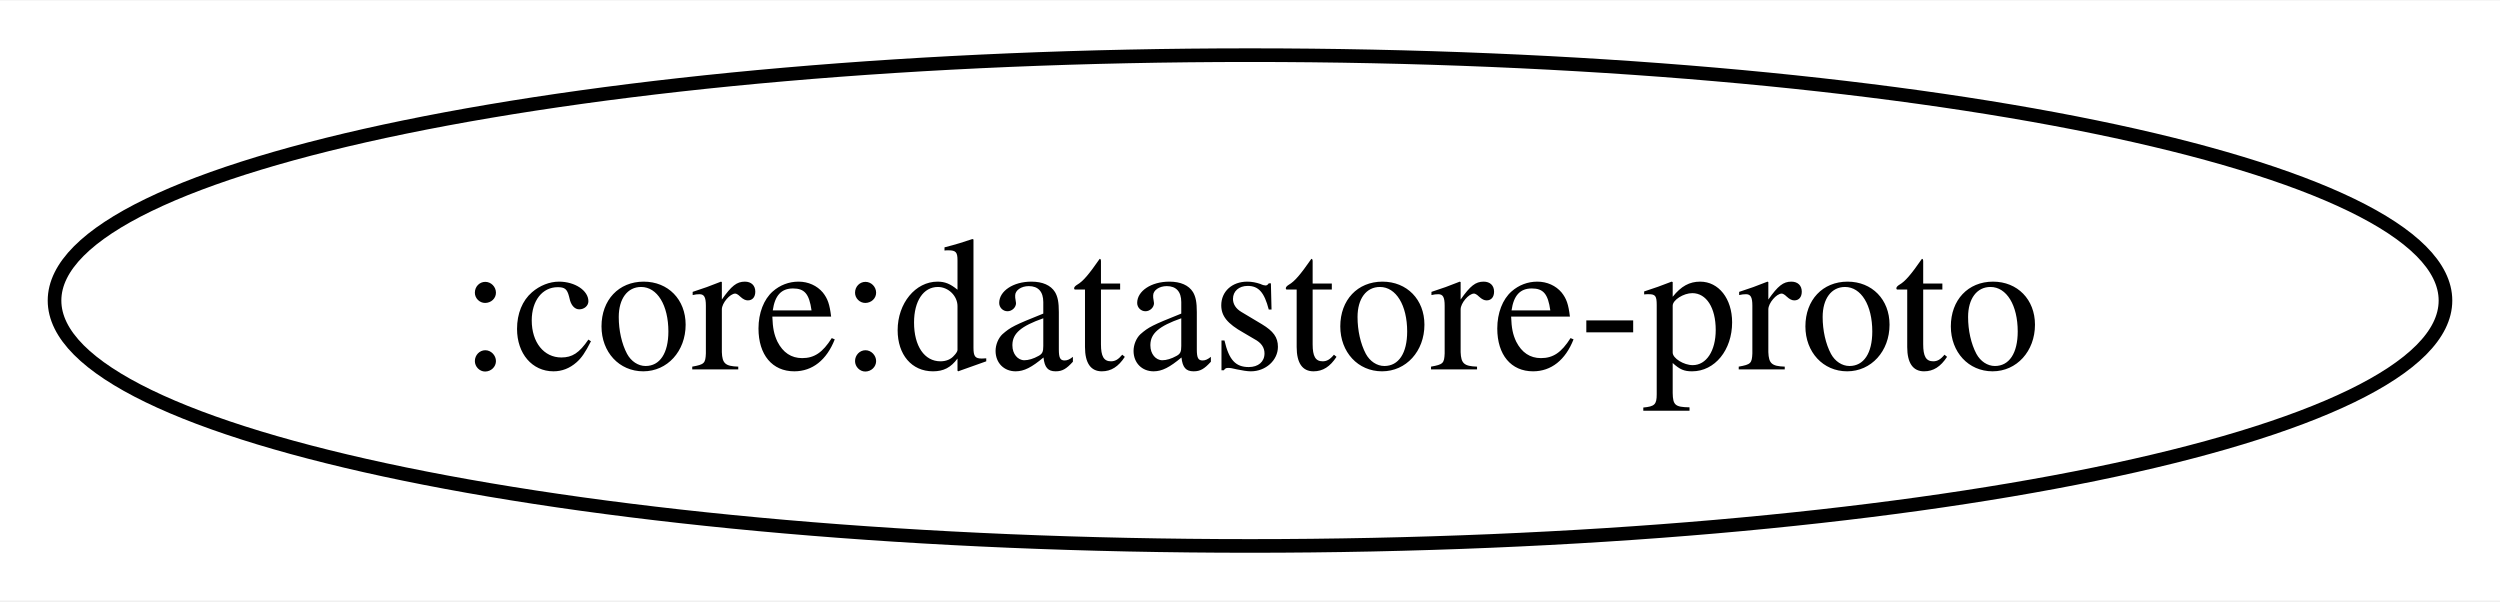
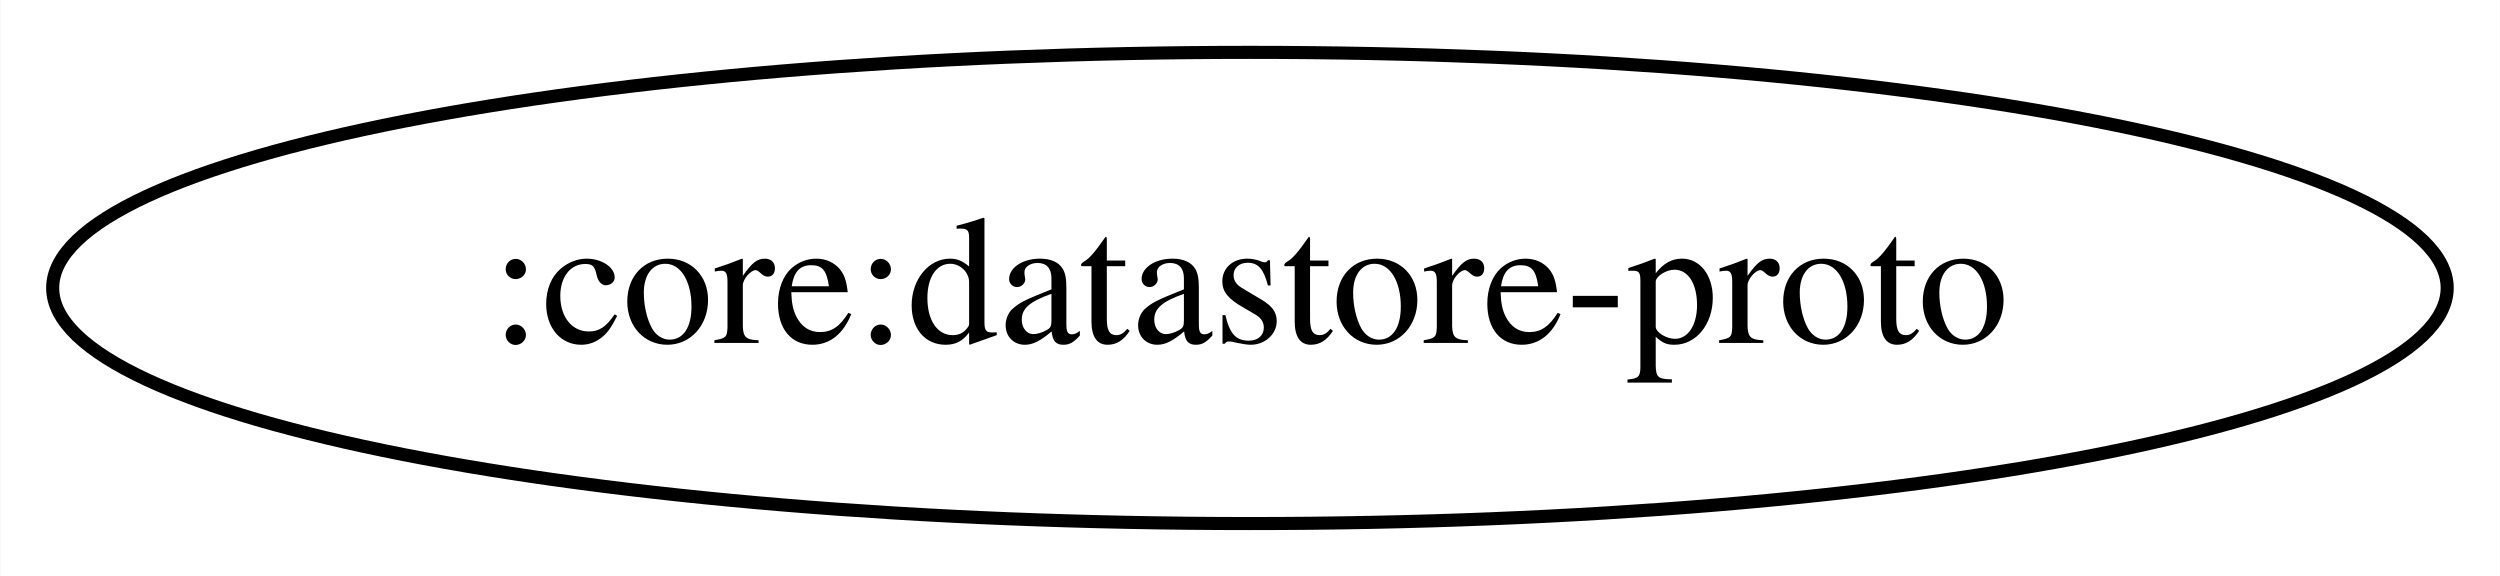
- <svg xmlns="http://www.w3.org/2000/svg" width="183pt" height="44pt" viewBox="0.00 0.00 183.38 44.00">
+ <svg xmlns="http://www.w3.org/2000/svg" width="191pt" height="44pt" viewBox="0.00 0.00 190.95 44.00">
  <g id="graph0" class="graph" transform="scale(1 1) rotate(0) translate(4 40)">
-     <polygon fill="white" stroke="none" points="-4,4 -4,-40 179.38,-40 179.38,4 -4,4" />
+     <polygon fill="white" stroke="none" points="-4,4 -4,-40 186.95,-40 186.95,4 -4,4" />
    <g id="node1" class="node">
-       <ellipse fill="none" stroke="black" cx="87.69" cy="-18" rx="87.69" ry="18" />
-       <text text-anchor="middle" x="87.69" y="-12.95" font-family="Times,serif" font-size="14.00">:core:datastore-proto</text>
+       <ellipse fill="none" stroke="black" cx="91.47" cy="-18" rx="91.47" ry="18" />
+       <text text-anchor="middle" x="91.47" y="-13.8" font-family="Times,serif" font-size="14.00">:core:datastore-proto</text>
    </g>
  </g>
</svg>
